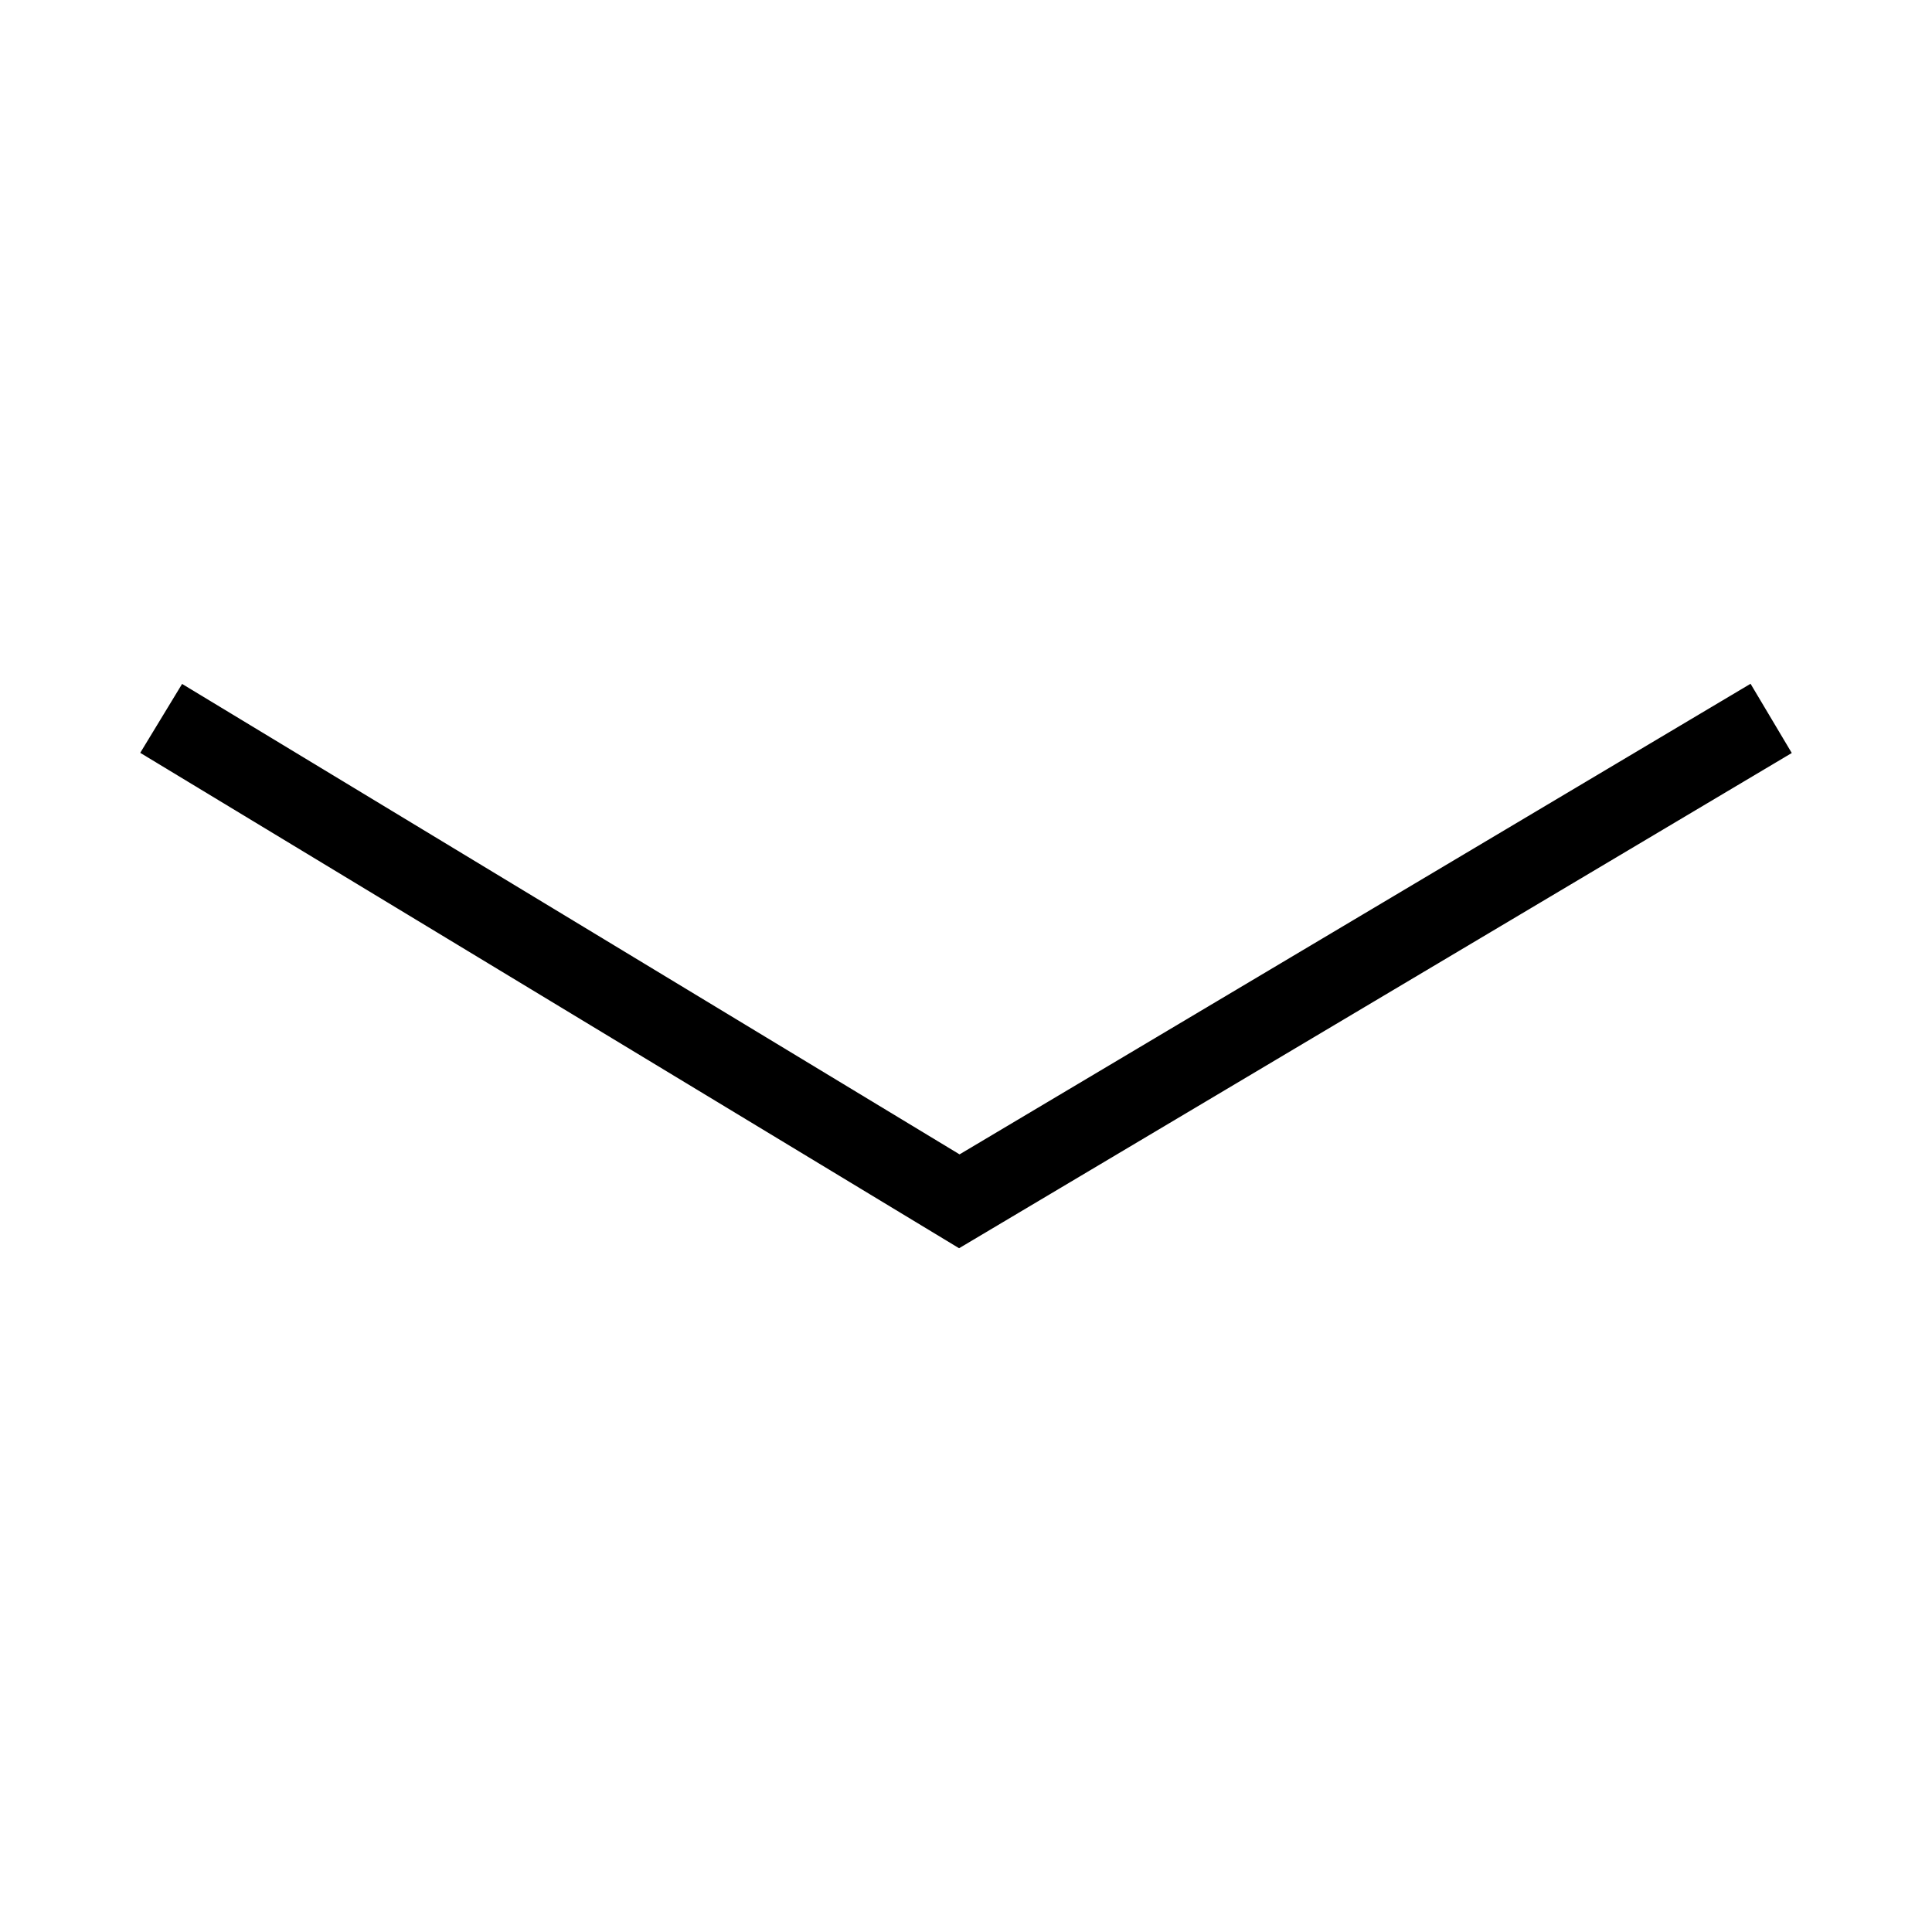
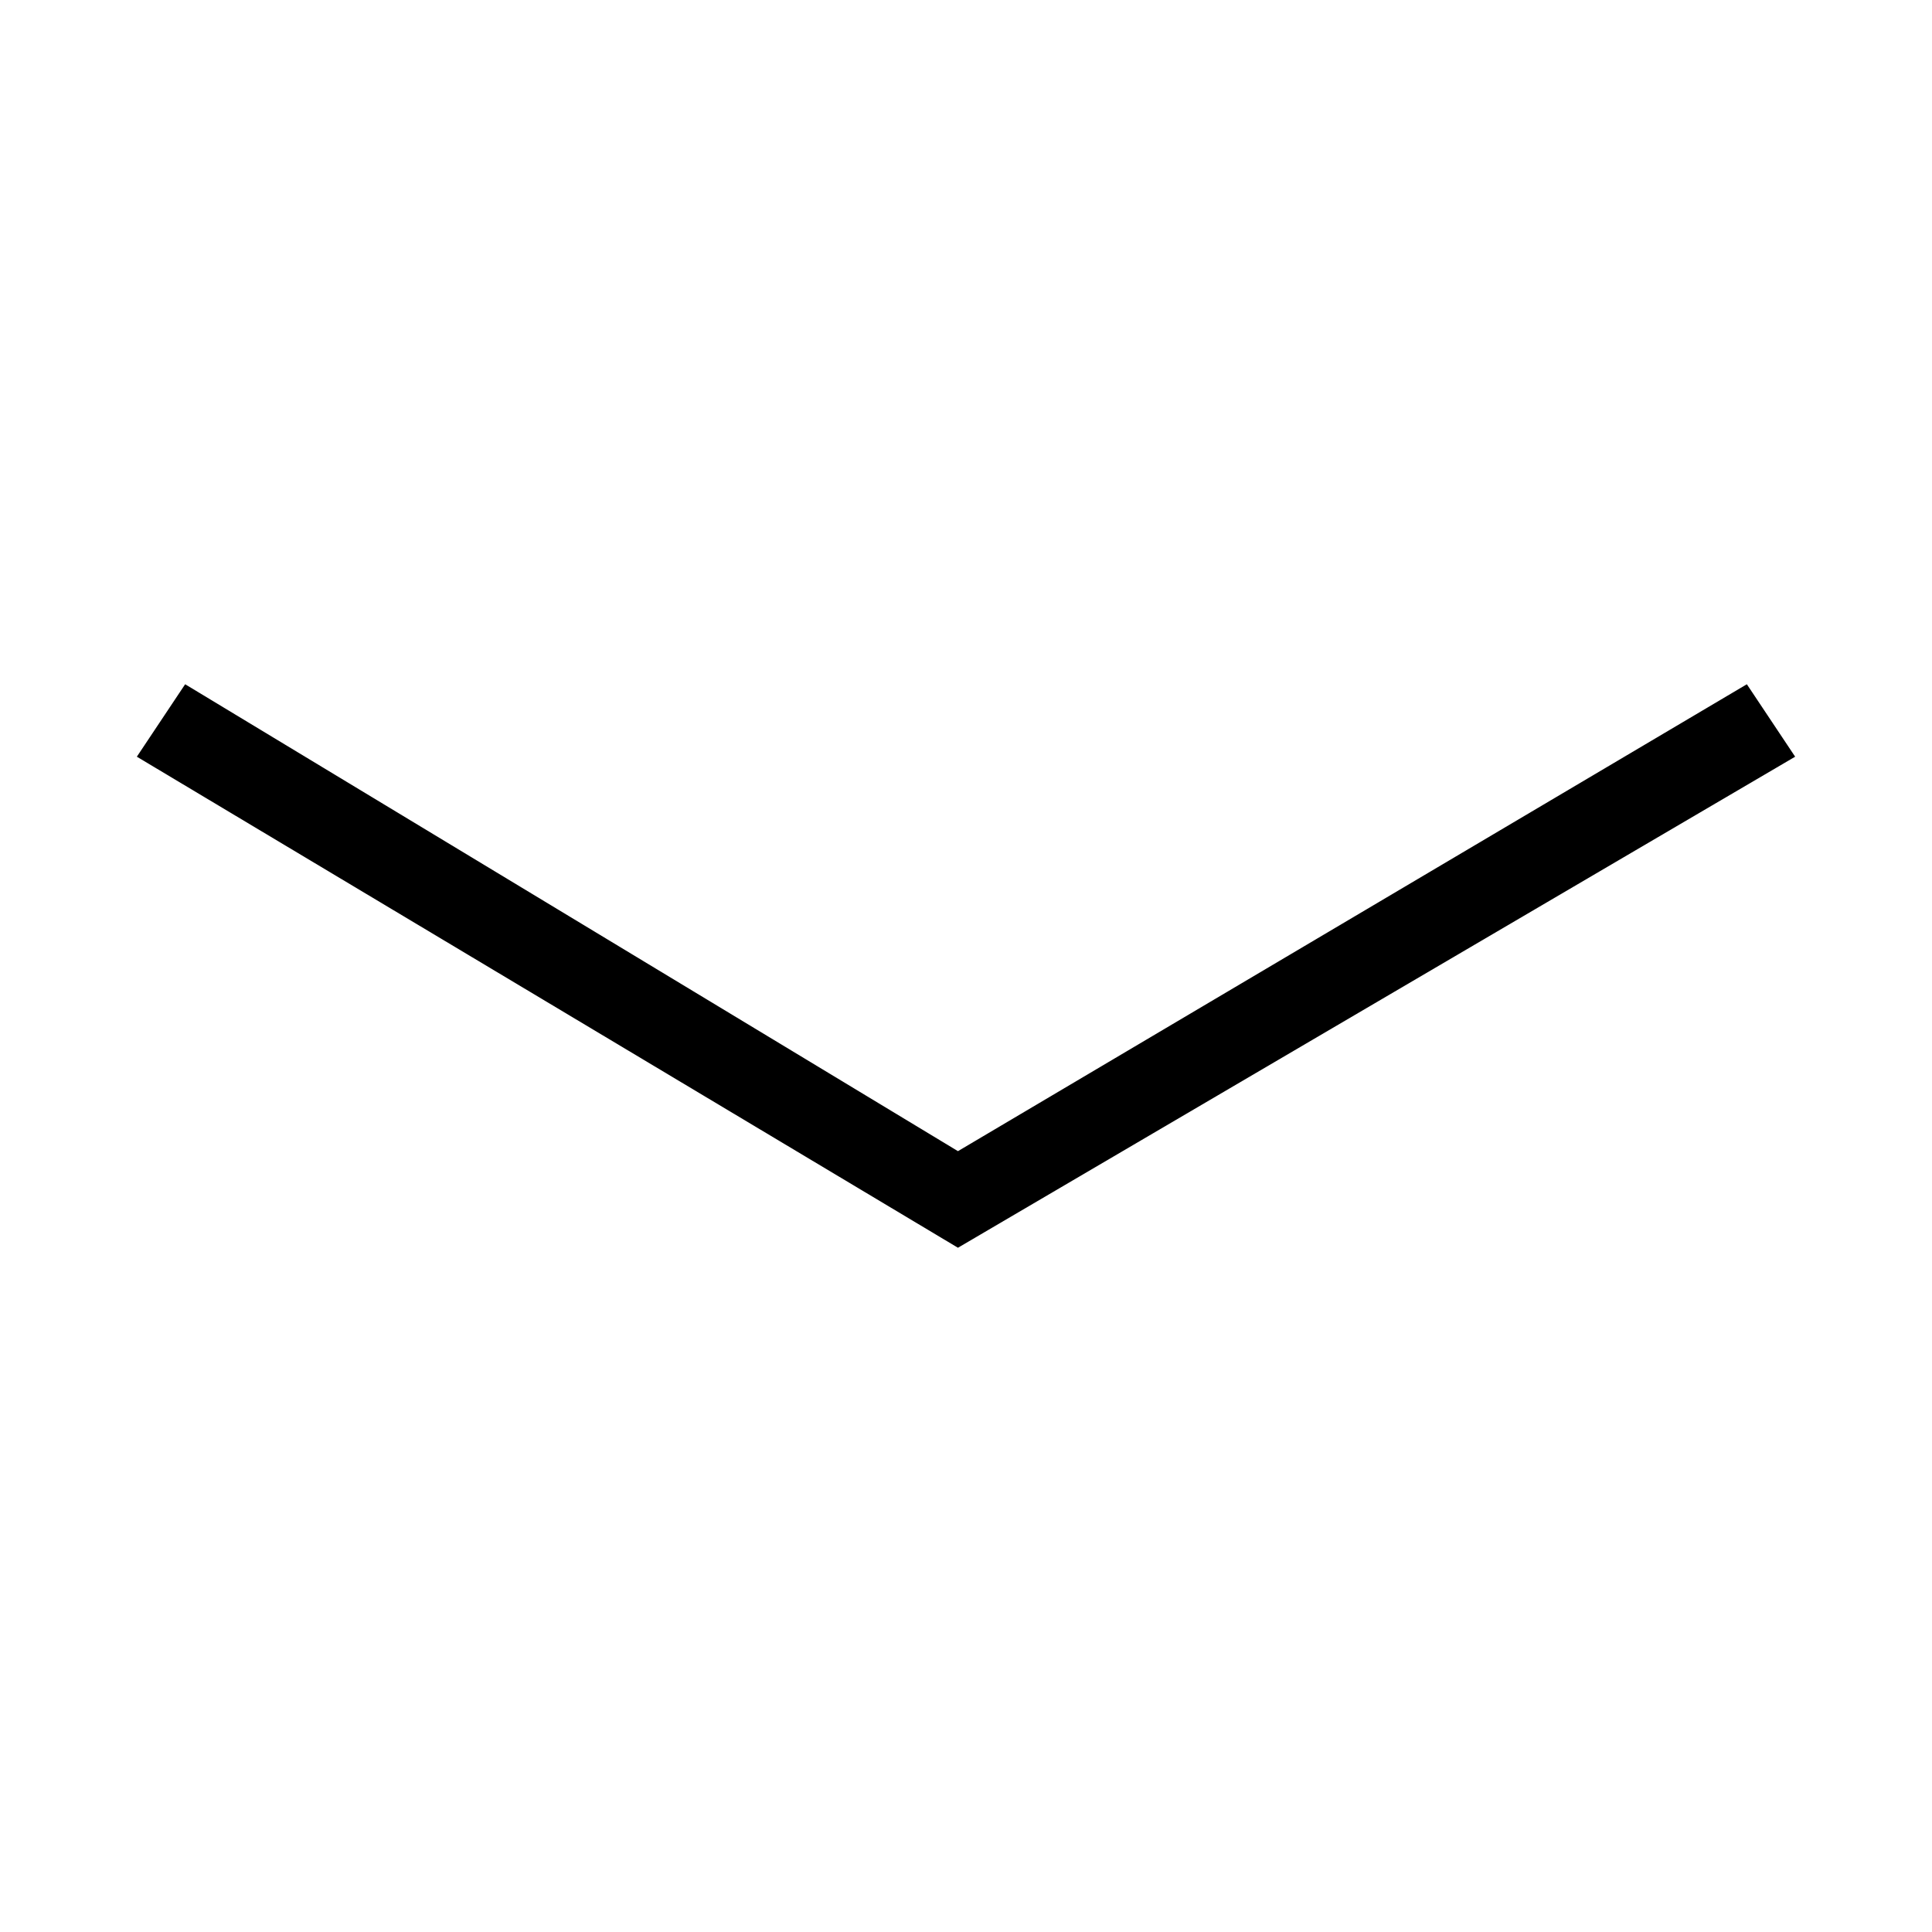
- <svg xmlns="http://www.w3.org/2000/svg" version="1.1" width="24" height="24" viewBox="0 0 24 24" id="svg2">
-   <defs id="defs8" />
-   <path style="color:#000000;font-style:normal;font-variant:normal;font-weight:normal;font-stretch:normal;font-size:medium;line-height:normal;font-family:sans-serif;text-indent:0;text-align:start;text-decoration:none;text-decoration-line:none;text-decoration-style:solid;text-decoration-color:#000000;letter-spacing:normal;word-spacing:normal;text-transform:none;direction:ltr;block-progression:tb;writing-mode:lr-tb;baseline-shift:baseline;text-anchor:start;white-space:normal;clip-rule:nonzero;display:inline;overflow:visible;visibility:visible;opacity:1;isolation:auto;mix-blend-mode:normal;color-interpolation:sRGB;color-interpolation-filters:linearRGB;solid-color:#000000;solid-opacity:1;fill:#000000;fill-opacity:1;fill-rule:nonzero;stroke:none;stroke-width:1;stroke-linecap:butt;stroke-linejoin:miter;stroke-miterlimit:4;stroke-dasharray:none;stroke-dashoffset:0;stroke-opacity:1;color-rendering:auto;image-rendering:auto;shape-rendering:auto;text-rendering:auto;enable-background:accumulate" d="M 21.746,8.494 11.92,14.34 2.262,8.496 1.742,9.352 11.914,15.506 22.258,9.354 21.746,8.494 Z" id="path4" />
+ <svg xmlns="http://www.w3.org/2000/svg" viewBox="0 0 24 24" height="24" width="24" class="undefined">
+   <style>.a{baseline-shift:baseline;block-progression:tb;color-interpolation-filters:linearRGB;color-interpolation:sRGB;color-rendering:auto;direction:ltr;font-family:sans-serif;font-size:medium;image-rendering:auto;isolation:auto;letter-spacing:normal;line-height:normal;mix-blend-mode:normal;shape-rendering:auto;solid-color:#000;solid-opacity:1;text-align:start;text-decoration-color:#000;text-decoration-line:none;text-decoration-style:solid;text-decoration:none;text-indent:0;text-rendering:auto;text-transform:none;white-space:normal;word-spacing:normal;}</style>
+   <path d="M21.7 8.5 11.9 14.3 2.3 8.5 1.7 9.4 11.9 15.5 22.3 9.4 21.7 8.5Z" class="a" />
</svg>
